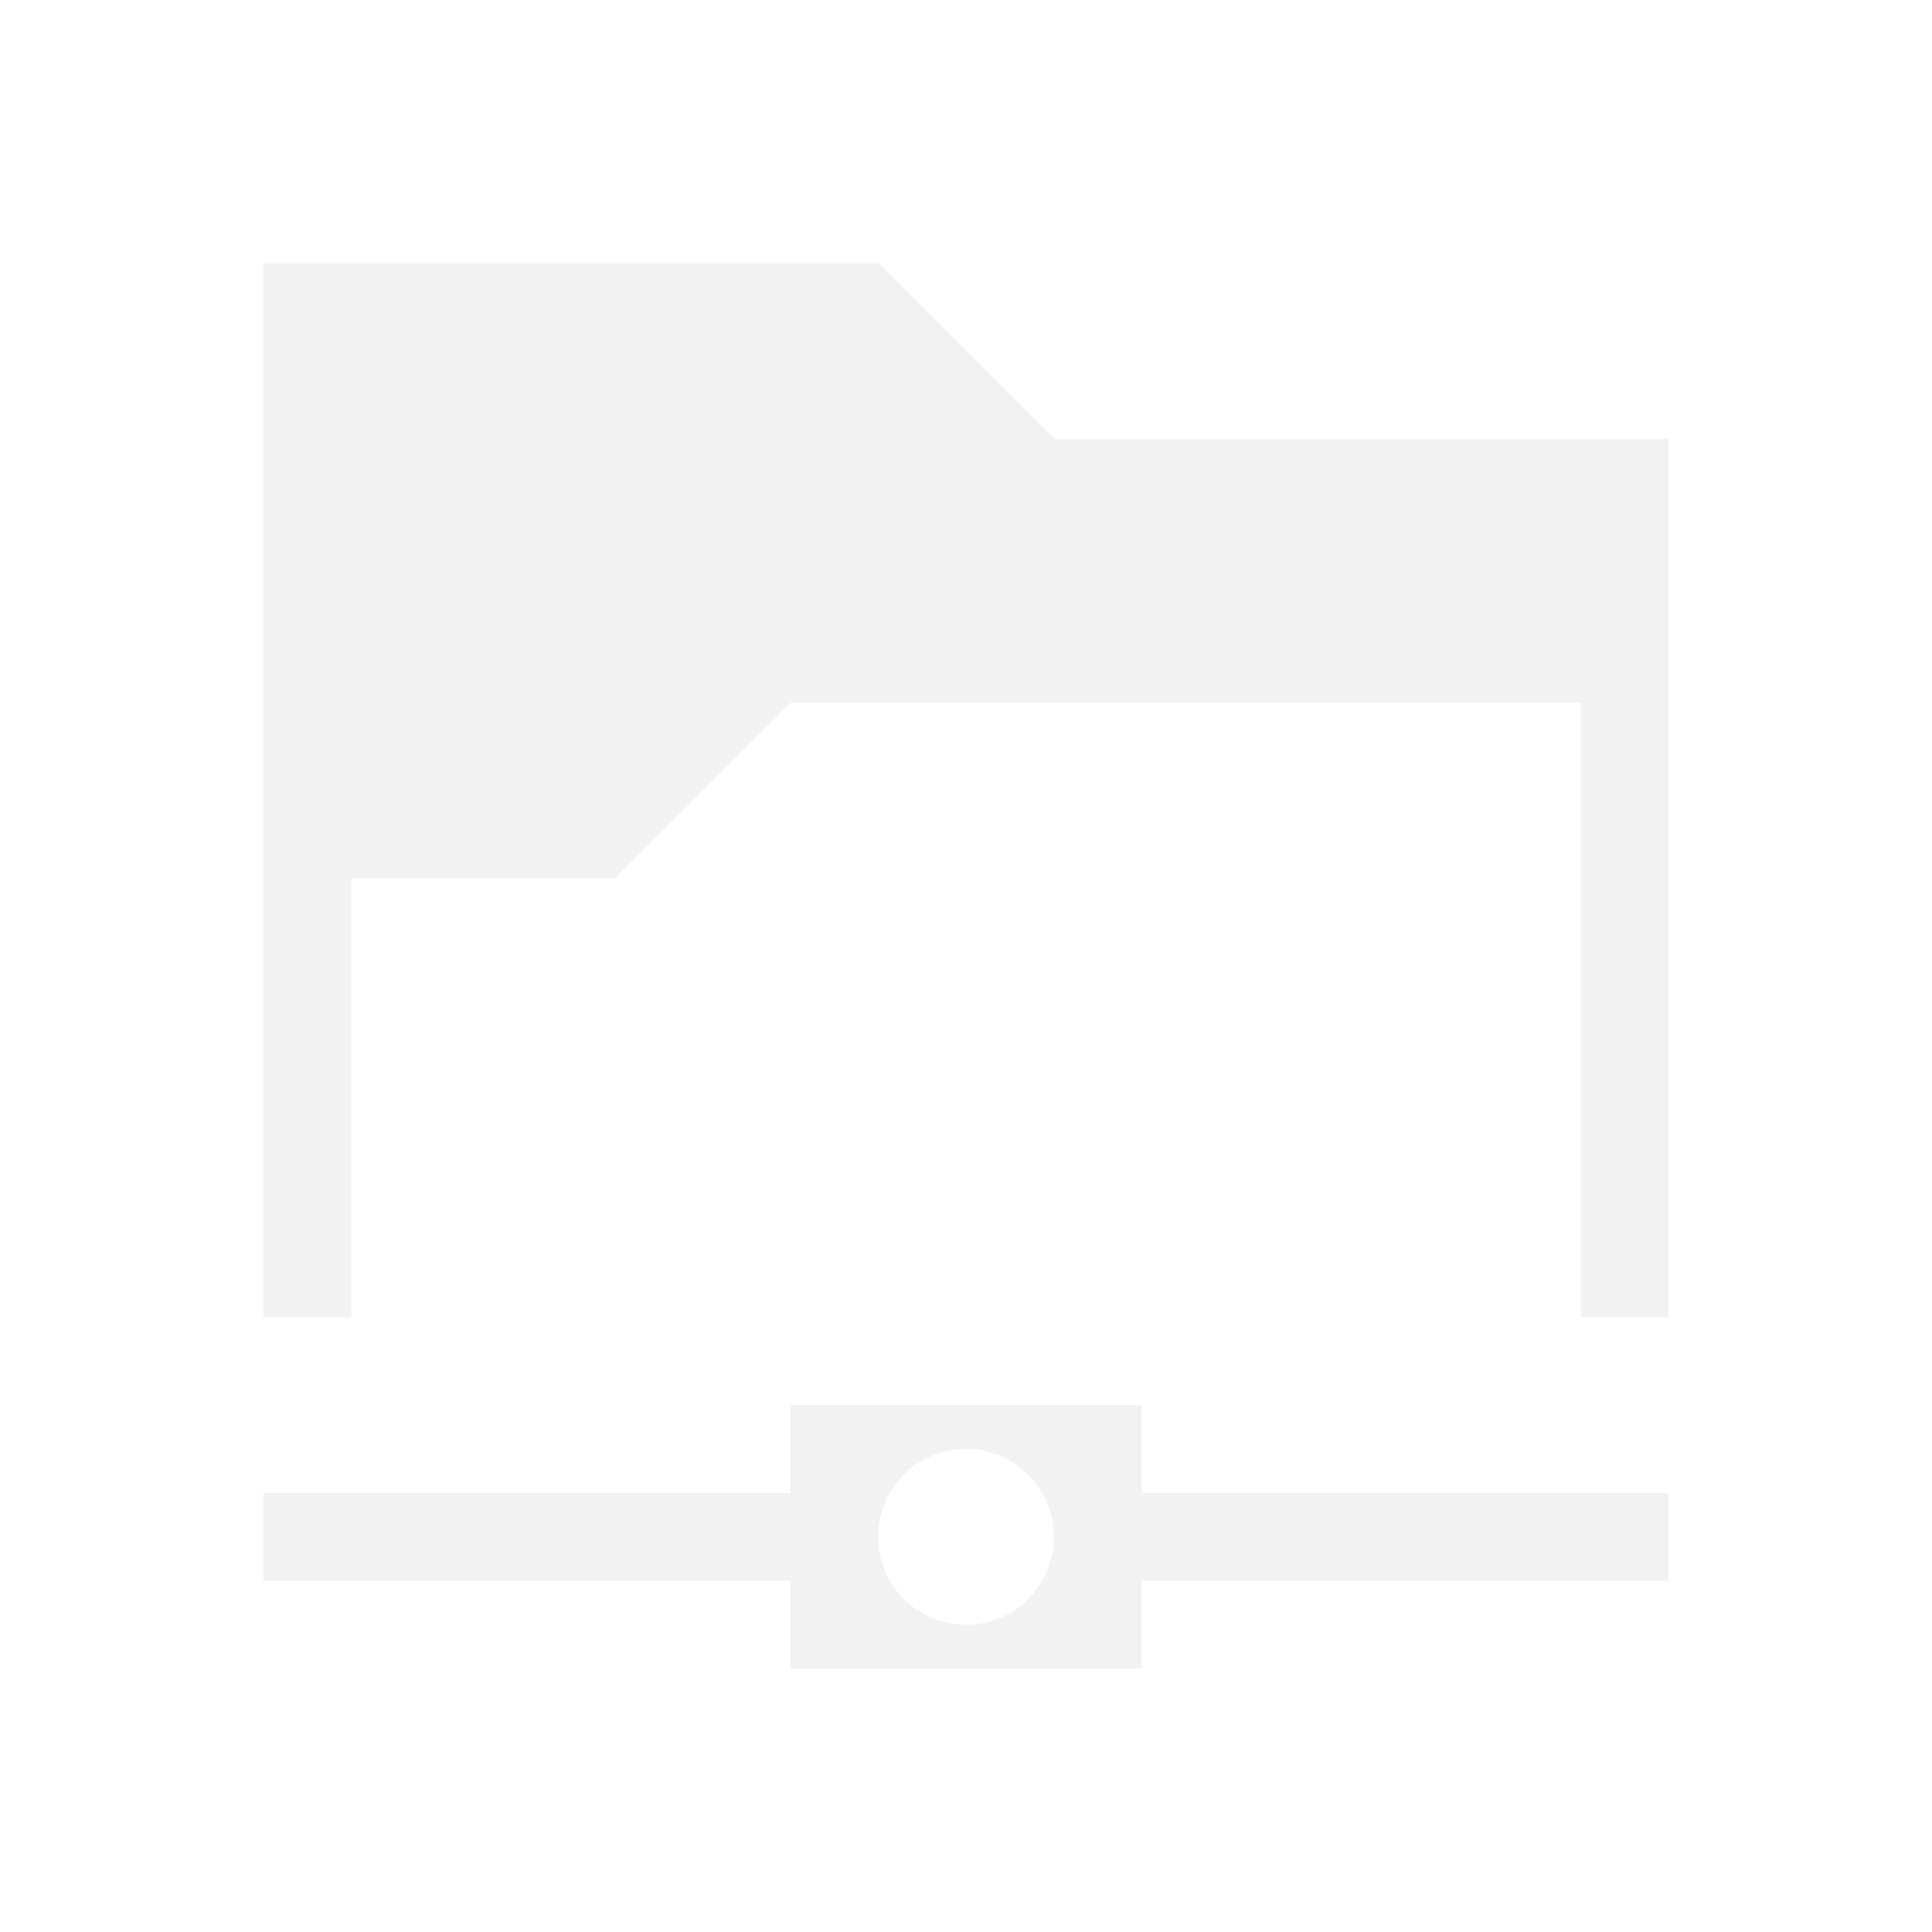
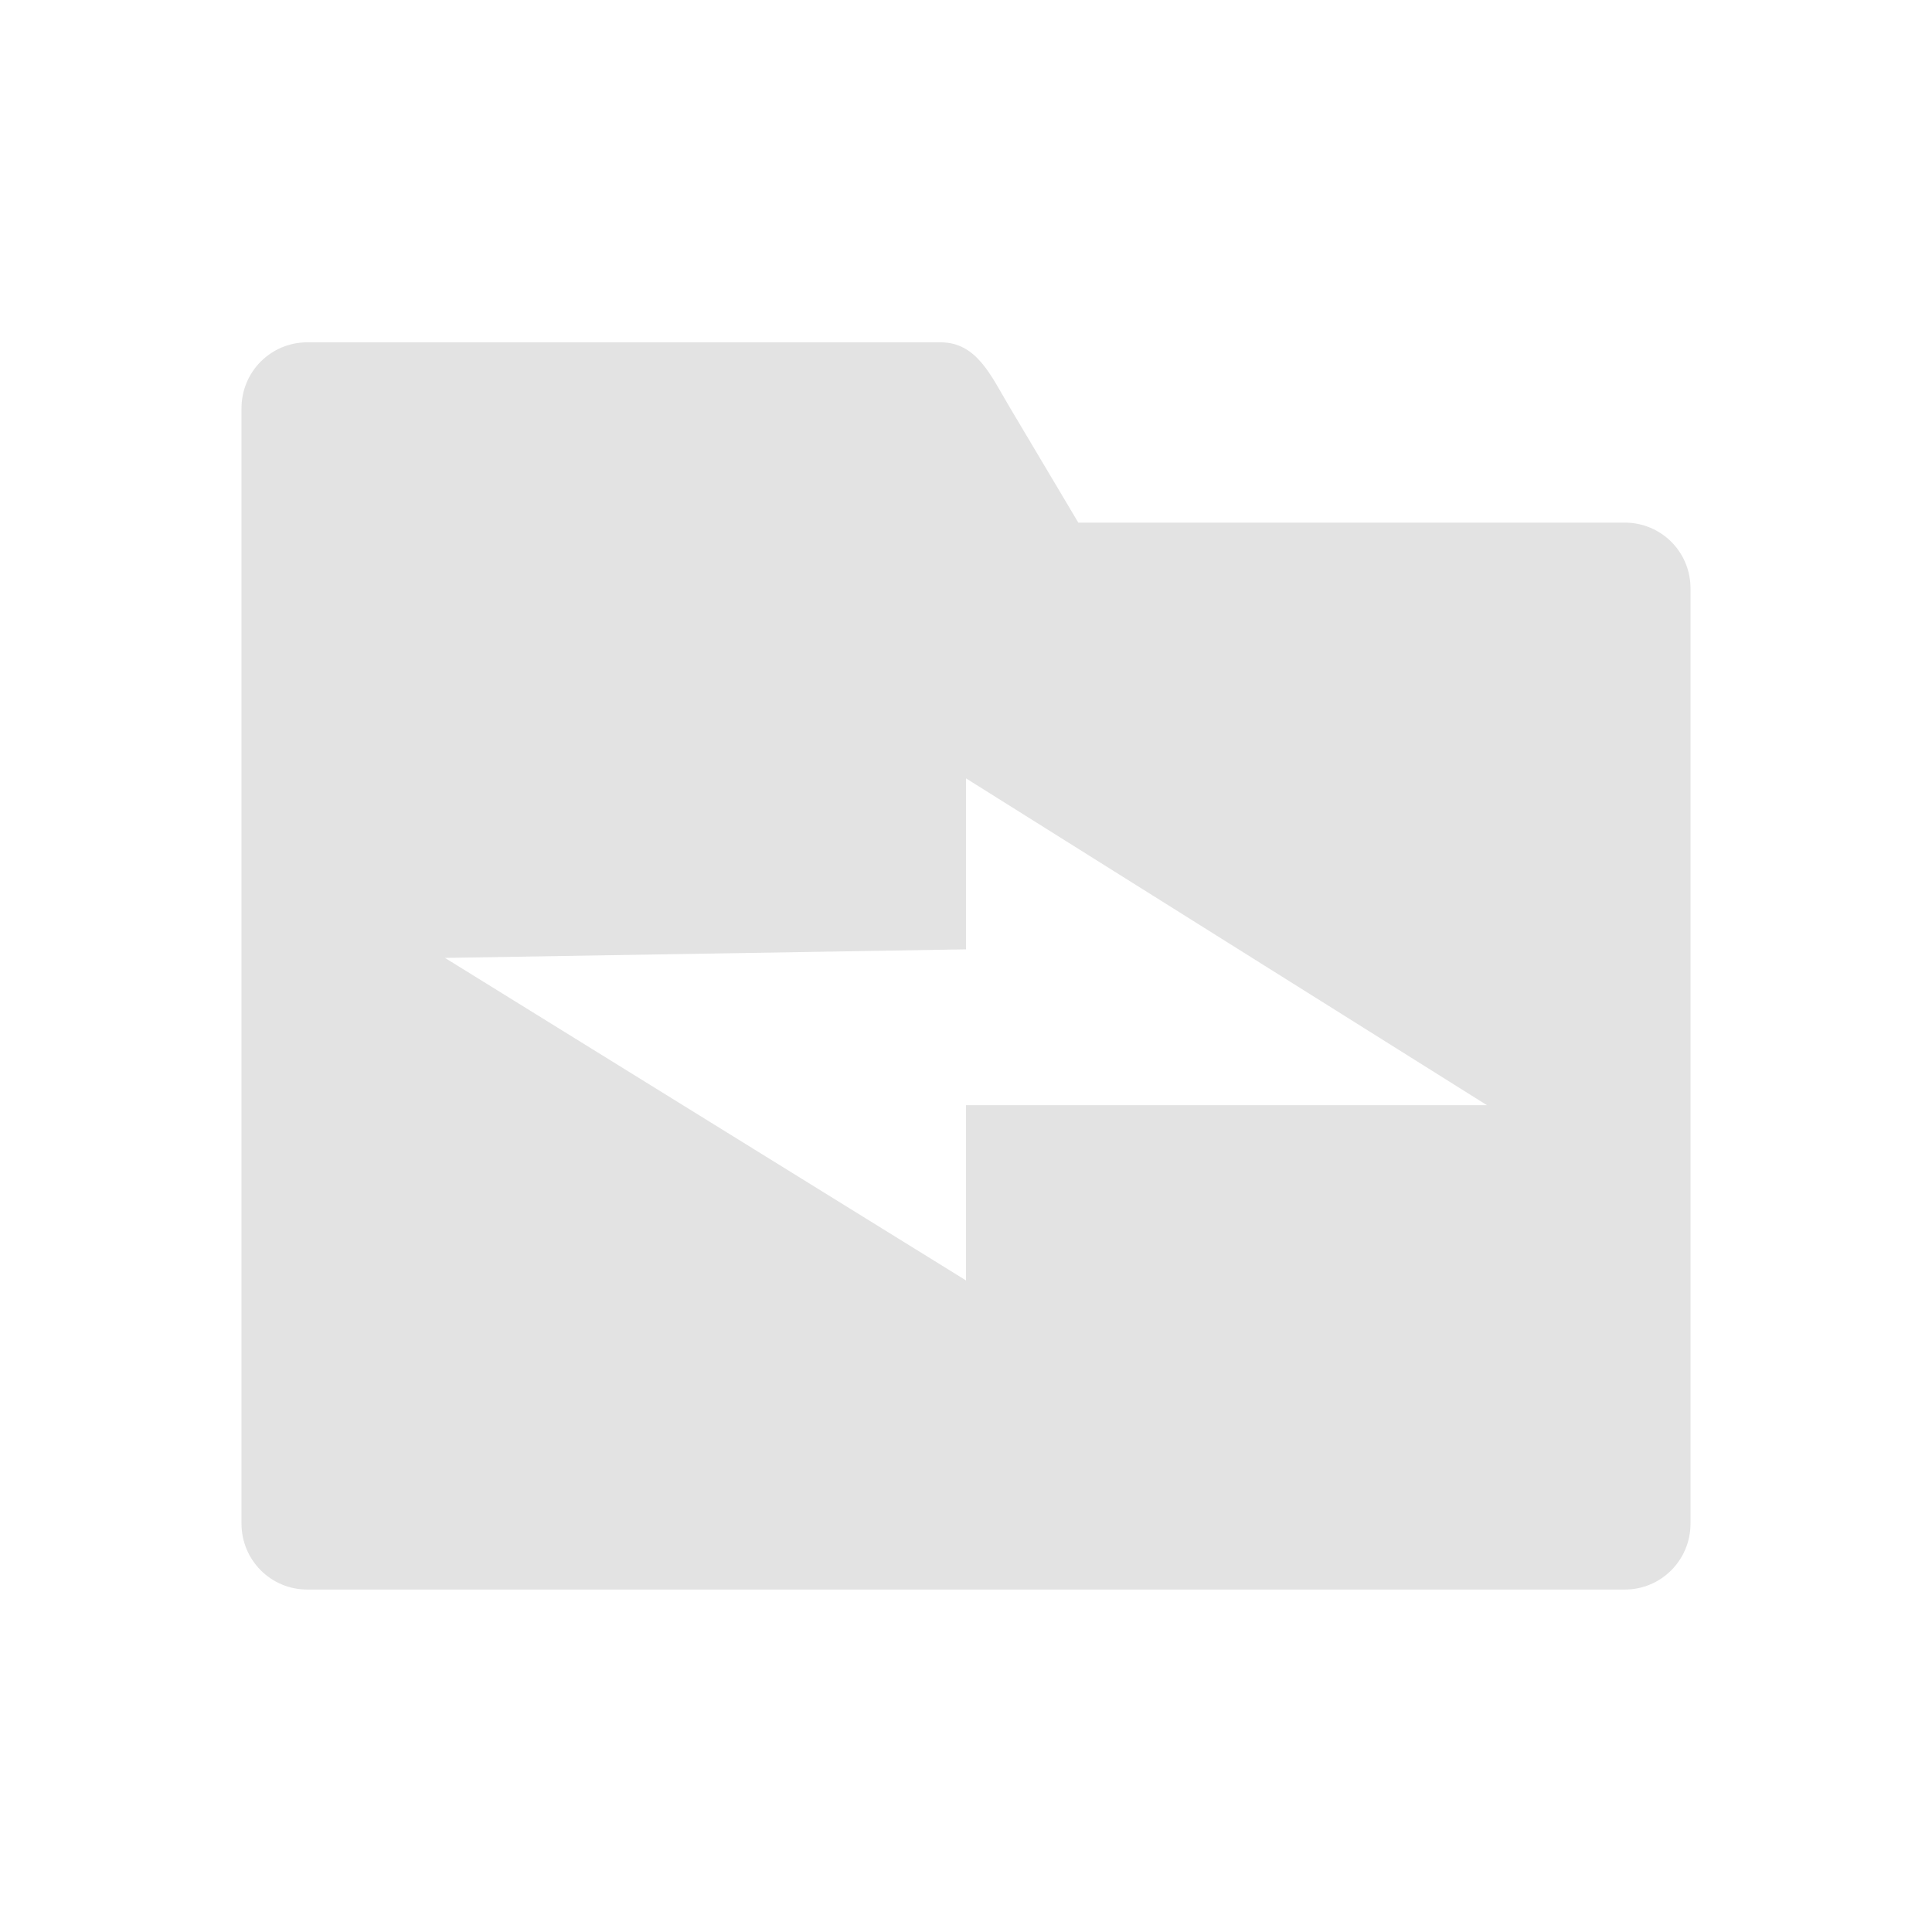
- <svg xmlns="http://www.w3.org/2000/svg" viewBox="0 0 22 22">
-   <defs id="defs3051">
-     <style type="text/css" id="current-color-scheme">
+ <svg xmlns="http://www.w3.org/2000/svg" width="22" height="22" viewBox="0 0 22 22" version="1.1" id="svg8">
+   <defs id="ol-defs">
+     <style id="current-color-scheme">      .ColorScheme-Text {
+         color:#d0d0d0;
+         stop-color:#d0d0d0;
+       }
+       .ColorScheme-Background {
+         color:#212121;
+         stop-color:#212121;
+       }
+       .ColorScheme-Highlight {
+         color:#0039a9;
+         stop-color:#0039a9;
+       }
+       .ColorScheme-ViewText {
+         color:#d0d0d0;
+         stop-color:#d0d0d0;
+       }
+       .ColorScheme-ViewBackground {
+         color:#19191b;
+         stop-color:#19191b;
+       }
+       .ColorScheme-ViewHover {
+         color:#005cc7;
+         stop-color:#005cc7;
+       }
+       .ColorScheme-ViewFocus{
+         color:#002466;
+         stop-color:#002466;
+       }
+       .ColorScheme-ButtonText {
+         color:#d0d0d0;
+         stop-color:#d0d0d0;
+       }
+       .ColorScheme-ButtonBackground {
+         color:#232323;
+         stop-color:#232323;                             
+       }                                                 
+       .ColorScheme-ButtonHover {                        
+         color:#005cc7;                                  
+         stop-color:#005cc7;                             
+       }                                                 
+       .ColorScheme-ButtonFocus{                         
+         color:#0039a9;                                  
+         stop-color:#0039a9;                             
+       }</style>
+     <style id="current-color-scheme-7">      .ColorScheme-Text {
+         color:#d0d0d0;
+         stop-color:#d0d0d0;
+       }
+       .ColorScheme-Background {
+         color:#212121;
+         stop-color:#212121;
+       }
+       .ColorScheme-Highlight {
+         color:#0039a9;
+         stop-color:#0039a9;
+       }
+       .ColorScheme-ViewText {
+         color:#d0d0d0;
+         stop-color:#d0d0d0;
+       }
+       .ColorScheme-ViewBackground {
+         color:#19191b;
+         stop-color:#19191b;
+       }
+       .ColorScheme-ViewHover {
+         color:#005cc7;
+         stop-color:#005cc7;
+       }
+       .ColorScheme-ViewFocus{
+         color:#002466;
+         stop-color:#002466;
+       }
+       .ColorScheme-ButtonText {
+         color:#d0d0d0;
+         stop-color:#d0d0d0;
+       }
+       .ColorScheme-ButtonBackground {
+         color:#232323;
+         stop-color:#232323;                             
+       }                                                 
+       .ColorScheme-ButtonHover {                        
+         color:#005cc7;                                  
+         stop-color:#005cc7;                             
+       }                                                 
+       .ColorScheme-ButtonFocus{                         
+         color:#0039a9;                                  
+         stop-color:#0039a9;                             
+       }</style>
+     <style type="text/css" id="current-color-scheme-6">
      .ColorScheme-Text {
        color:#f2f2f2;
      }
      </style>
+     <style id="current-color-scheme-75">      .ColorScheme-Text {
+         color:#d0d0d0;
+         stop-color:#d0d0d0;
+       }
+       .ColorScheme-Background {
+         color:#212121;
+         stop-color:#212121;
+       }
+       .ColorScheme-Highlight {
+         color:#0039a9;
+         stop-color:#0039a9;
+       }
+       .ColorScheme-ViewText {
+         color:#d0d0d0;
+         stop-color:#d0d0d0;
+       }
+       .ColorScheme-ViewBackground {
+         color:#19191b;
+         stop-color:#19191b;
+       }
+       .ColorScheme-ViewHover {
+         color:#005cc7;
+         stop-color:#005cc7;
+       }
+       .ColorScheme-ViewFocus{
+         color:#002466;
+         stop-color:#002466;
+       }
+       .ColorScheme-ButtonText {
+         color:#d0d0d0;
+         stop-color:#d0d0d0;
+       }
+       .ColorScheme-ButtonBackground {
+         color:#232323;
+         stop-color:#232323;                             
+       }                                                 
+       .ColorScheme-ButtonHover {                        
+         color:#005cc7;                                  
+         stop-color:#005cc7;                             
+       }                                                 
+       .ColorScheme-ButtonFocus{                         
+         color:#0039a9;                                  
+         stop-color:#0039a9;                             
+       }</style>
+     <style id="current-color-scheme-7-3">      .ColorScheme-Text {
+         color:#d0d0d0;
+         stop-color:#d0d0d0;
+       }
+       .ColorScheme-Background {
+         color:#212121;
+         stop-color:#212121;
+       }
+       .ColorScheme-Highlight {
+         color:#0039a9;
+         stop-color:#0039a9;
+       }
+       .ColorScheme-ViewText {
+         color:#d0d0d0;
+         stop-color:#d0d0d0;
+       }
+       .ColorScheme-ViewBackground {
+         color:#19191b;
+         stop-color:#19191b;
+       }
+       .ColorScheme-ViewHover {
+         color:#005cc7;
+         stop-color:#005cc7;
+       }
+       .ColorScheme-ViewFocus{
+         color:#002466;
+         stop-color:#002466;
+       }
+       .ColorScheme-ButtonText {
+         color:#d0d0d0;
+         stop-color:#d0d0d0;
+       }
+       .ColorScheme-ButtonBackground {
+         color:#232323;
+         stop-color:#232323;                             
+       }                                                 
+       .ColorScheme-ButtonHover {                        
+         color:#005cc7;                                  
+         stop-color:#005cc7;                             
+       }                                                 
+       .ColorScheme-ButtonFocus{                         
+         color:#0039a9;                                  
+         stop-color:#0039a9;                             
+       }</style>
+     <style id="current-color-scheme-6-5" type="text/css">
+       .ColorScheme-Text {
+         color:#f2f2f2;
+       }
+       </style>
+     <style id="current-color-scheme-70">      .ColorScheme-Text {
+         color:#d0d0d0;
+         stop-color:#d0d0d0;
+       }
+       .ColorScheme-Background {
+         color:#212121;
+         stop-color:#212121;
+       }
+       .ColorScheme-Highlight {
+         color:#0039a9;
+         stop-color:#0039a9;
+       }
+       .ColorScheme-ViewText {
+         color:#d0d0d0;
+         stop-color:#d0d0d0;
+       }
+       .ColorScheme-ViewBackground {
+         color:#19191b;
+         stop-color:#19191b;
+       }
+       .ColorScheme-ViewHover {
+         color:#005cc7;
+         stop-color:#005cc7;
+       }
+       .ColorScheme-ViewFocus{
+         color:#002466;
+         stop-color:#002466;
+       }
+       .ColorScheme-ButtonText {
+         color:#d0d0d0;
+         stop-color:#d0d0d0;
+       }
+       .ColorScheme-ButtonBackground {
+         color:#232323;
+         stop-color:#232323;                             
+       }                                                 
+       .ColorScheme-ButtonHover {                        
+         color:#005cc7;                                  
+         stop-color:#005cc7;                             
+       }                                                 
+       .ColorScheme-ButtonFocus{                         
+         color:#0039a9;                                  
+         stop-color:#0039a9;                             
+       }</style>
+     <style id="current-color-scheme-7-9">      .ColorScheme-Text {
+         color:#d0d0d0;
+         stop-color:#d0d0d0;
+       }
+       .ColorScheme-Background {
+         color:#212121;
+         stop-color:#212121;
+       }
+       .ColorScheme-Highlight {
+         color:#0039a9;
+         stop-color:#0039a9;
+       }
+       .ColorScheme-ViewText {
+         color:#d0d0d0;
+         stop-color:#d0d0d0;
+       }
+       .ColorScheme-ViewBackground {
+         color:#19191b;
+         stop-color:#19191b;
+       }
+       .ColorScheme-ViewHover {
+         color:#005cc7;
+         stop-color:#005cc7;
+       }
+       .ColorScheme-ViewFocus{
+         color:#002466;
+         stop-color:#002466;
+       }
+       .ColorScheme-ButtonText {
+         color:#d0d0d0;
+         stop-color:#d0d0d0;
+       }
+       .ColorScheme-ButtonBackground {
+         color:#232323;
+         stop-color:#232323;                             
+       }                                                 
+       .ColorScheme-ButtonHover {                        
+         color:#005cc7;                                  
+         stop-color:#005cc7;                             
+       }                                                 
+       .ColorScheme-ButtonFocus{                         
+         color:#0039a9;                                  
+         stop-color:#0039a9;                             
+       }</style>
+     <style id="current-color-scheme-75-3">      .ColorScheme-Text {
+         color:#d0d0d0;
+         stop-color:#d0d0d0;
+       }
+       .ColorScheme-Background {
+         color:#212121;
+         stop-color:#212121;
+       }
+       .ColorScheme-Highlight {
+         color:#0039a9;
+         stop-color:#0039a9;
+       }
+       .ColorScheme-ViewText {
+         color:#d0d0d0;
+         stop-color:#d0d0d0;
+       }
+       .ColorScheme-ViewBackground {
+         color:#19191b;
+         stop-color:#19191b;
+       }
+       .ColorScheme-ViewHover {
+         color:#005cc7;
+         stop-color:#005cc7;
+       }
+       .ColorScheme-ViewFocus{
+         color:#002466;
+         stop-color:#002466;
+       }
+       .ColorScheme-ButtonText {
+         color:#d0d0d0;
+         stop-color:#d0d0d0;
+       }
+       .ColorScheme-ButtonBackground {
+         color:#232323;
+         stop-color:#232323;                             
+       }                                                 
+       .ColorScheme-ButtonHover {                        
+         color:#005cc7;                                  
+         stop-color:#005cc7;                             
+       }                                                 
+       .ColorScheme-ButtonFocus{                         
+         color:#0039a9;                                  
+         stop-color:#0039a9;                             
+       }</style>
+     <style id="current-color-scheme-3">      .ColorScheme-Text {
+         color:#d0d0d0;
+         stop-color:#d0d0d0;
+       }
+       .ColorScheme-Background {
+         color:#212121;
+         stop-color:#212121;
+       }
+       .ColorScheme-Highlight {
+         color:#0039a9;
+         stop-color:#0039a9;
+       }
+       .ColorScheme-ViewText {
+         color:#d0d0d0;
+         stop-color:#d0d0d0;
+       }
+       .ColorScheme-ViewBackground {
+         color:#19191b;
+         stop-color:#19191b;
+       }
+       .ColorScheme-ViewHover {
+         color:#005cc7;
+         stop-color:#005cc7;
+       }
+       .ColorScheme-ViewFocus{
+         color:#002466;
+         stop-color:#002466;
+       }
+       .ColorScheme-ButtonText {
+         color:#d0d0d0;
+         stop-color:#d0d0d0;
+       }
+       .ColorScheme-ButtonBackground {
+         color:#232323;
+         stop-color:#232323;                             
+       }                                                 
+       .ColorScheme-ButtonHover {                        
+         color:#005cc7;                                  
+         stop-color:#005cc7;                             
+       }                                                 
+       .ColorScheme-ButtonFocus{                         
+         color:#0039a9;                                  
+         stop-color:#0039a9;                             
+       }</style>
+     <style type="text/css" id="current-color-scheme-67">
+       .ColorScheme-Text {
+         color:#f2f2f2;
+       }
+       </style>
+     <style type="text/css" id="current-color-scheme-675">
+       .ColorScheme-Text {
+         color:#f2f2f2;
+       }
+       </style>
+     <style id="current-color-scheme-753">      .ColorScheme-Text {
+         color:#d0d0d0;
+         stop-color:#d0d0d0;
+       }
+       .ColorScheme-Background {
+         color:#212121;
+         stop-color:#212121;
+       }
+       .ColorScheme-Highlight {
+         color:#0039a9;
+         stop-color:#0039a9;
+       }
+       .ColorScheme-ViewText {
+         color:#d0d0d0;
+         stop-color:#d0d0d0;
+       }
+       .ColorScheme-ViewBackground {
+         color:#19191b;
+         stop-color:#19191b;
+       }
+       .ColorScheme-ViewHover {
+         color:#005cc7;
+         stop-color:#005cc7;
+       }
+       .ColorScheme-ViewFocus{
+         color:#002466;
+         stop-color:#002466;
+       }
+       .ColorScheme-ButtonText {
+         color:#d0d0d0;
+         stop-color:#d0d0d0;
+       }
+       .ColorScheme-ButtonBackground {
+         color:#232323;
+         stop-color:#232323;                             
+       }                                                 
+       .ColorScheme-ButtonHover {                        
+         color:#005cc7;                                  
+         stop-color:#005cc7;                             
+       }                                                 
+       .ColorScheme-ButtonFocus{                         
+         color:#0039a9;                                  
+         stop-color:#0039a9;                             
+       }</style>
+     <style id="current-color-scheme-7535">      .ColorScheme-Text {
+         color:#d0d0d0;
+         stop-color:#d0d0d0;
+       }
+       .ColorScheme-Background {
+         color:#212121;
+         stop-color:#212121;
+       }
+       .ColorScheme-Highlight {
+         color:#0039a9;
+         stop-color:#0039a9;
+       }
+       .ColorScheme-ViewText {
+         color:#d0d0d0;
+         stop-color:#d0d0d0;
+       }
+       .ColorScheme-ViewBackground {
+         color:#19191b;
+         stop-color:#19191b;
+       }
+       .ColorScheme-ViewHover {
+         color:#005cc7;
+         stop-color:#005cc7;
+       }
+       .ColorScheme-ViewFocus{
+         color:#002466;
+         stop-color:#002466;
+       }
+       .ColorScheme-ButtonText {
+         color:#d0d0d0;
+         stop-color:#d0d0d0;
+       }
+       .ColorScheme-ButtonBackground {
+         color:#232323;
+         stop-color:#232323;                             
+       }                                                 
+       .ColorScheme-ButtonHover {                        
+         color:#005cc7;                                  
+         stop-color:#005cc7;                             
+       }                                                 
+       .ColorScheme-ButtonFocus{                         
+         color:#0039a9;                                  
+         stop-color:#0039a9;                             
+       }</style>
+     <style id="current-color-scheme-5">      .ColorScheme-Text {
+         color:#d0d0d0;
+         stop-color:#d0d0d0;
+       }
+       .ColorScheme-Background {
+         color:#212121;
+         stop-color:#212121;
+       }
+       .ColorScheme-Highlight {
+         color:#0039a9;
+         stop-color:#0039a9;
+       }
+       .ColorScheme-ViewText {
+         color:#d0d0d0;
+         stop-color:#d0d0d0;
+       }
+       .ColorScheme-ViewBackground {
+         color:#19191b;
+         stop-color:#19191b;
+       }
+       .ColorScheme-ViewHover {
+         color:#005cc7;
+         stop-color:#005cc7;
+       }
+       .ColorScheme-ViewFocus{
+         color:#002466;
+         stop-color:#002466;
+       }
+       .ColorScheme-ButtonText {
+         color:#d0d0d0;
+         stop-color:#d0d0d0;
+       }
+       .ColorScheme-ButtonBackground {
+         color:#232323;
+         stop-color:#232323;                             
+       }                                                 
+       .ColorScheme-ButtonHover {                        
+         color:#005cc7;                                  
+         stop-color:#005cc7;                             
+       }                                                 
+       .ColorScheme-ButtonFocus{                         
+         color:#0039a9;                                  
+         stop-color:#0039a9;                             
+       }</style>
  </defs>
-   <path style="fill:currentColor;fill-opacity:1;stroke:none" d="m3 3v1 11h1v-5h3v-.008l.008.008 2-2h8.992v7h1v-10h-6.992l-2-2-.008.008v-.008h-6-1m6 13v1h-6v1h6v1h4v-1h6v-1h-6v-1h-4m2 .5c.554 0 1 .446 1 1 0 .554-.446 1-1 1-.554 0-1-.446-1-1 0-.554.446-1 1-1" class="ColorScheme-Text" />
+   <g id="g882" transform="scale(1.375)">
+     <rect style="vector-effect:none;fill:none;stroke-width:1.587;stroke-linecap:round" id="rect4264-9" width="16" height="16" x="0" y="0" />
+     <path id="rect4311" d="M 2.545,2.835 C 2.243,2.835 2,3.079 2,3.381 v 0.946 0.001 8.29 c 0,0.302 0.243,0.546 0.545,0.546 H 13.455 c 0.302,0 0.545,-0.244 0.545,-0.546 V 4.873 C 14,4.57 13.757,4.328 13.455,4.328 H 8.93 L 8.362,3.373 C 8.207,3.113 8.091,2.835 7.789,2.835 Z M 8,6.446 12.315,9.153 H 8 V 10.604 L 3.685,7.933 8,7.862 Z" style="opacity:0.6;vector-effect:none;fill:#d0d0d0;stroke-width:0.75;stroke-linecap:round;stroke-linejoin:round" />
+   </g>
</svg>
